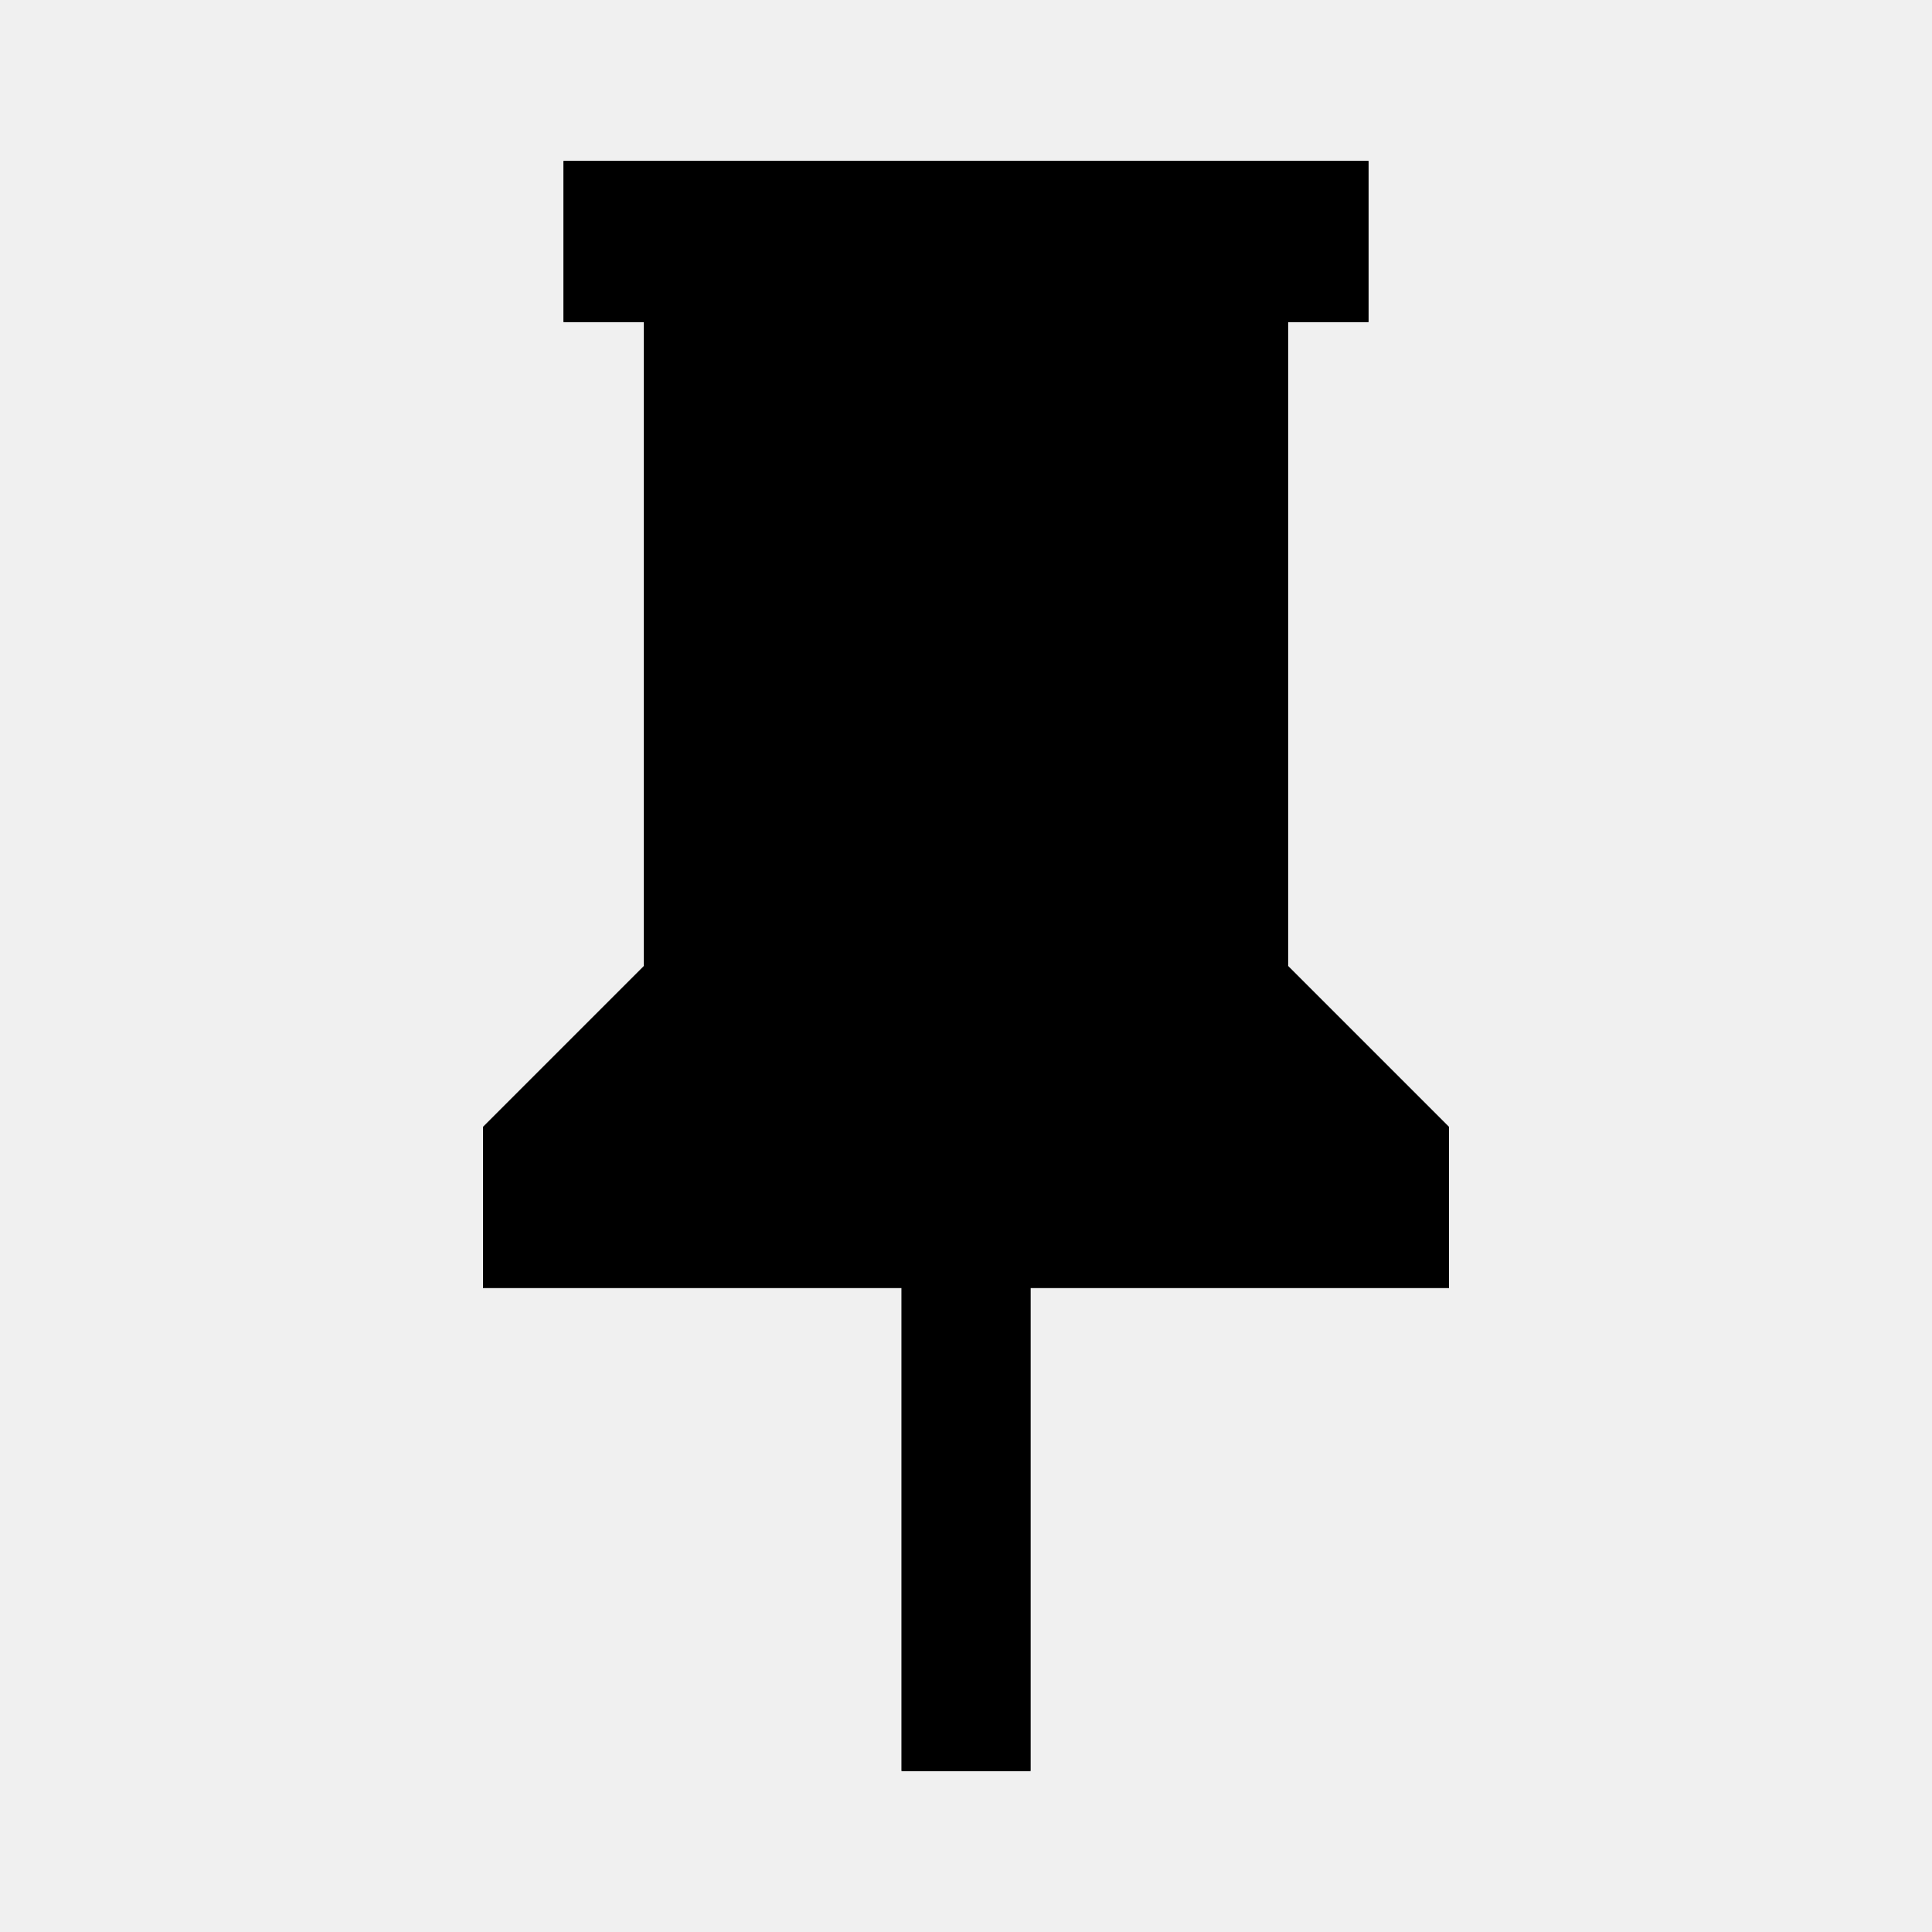
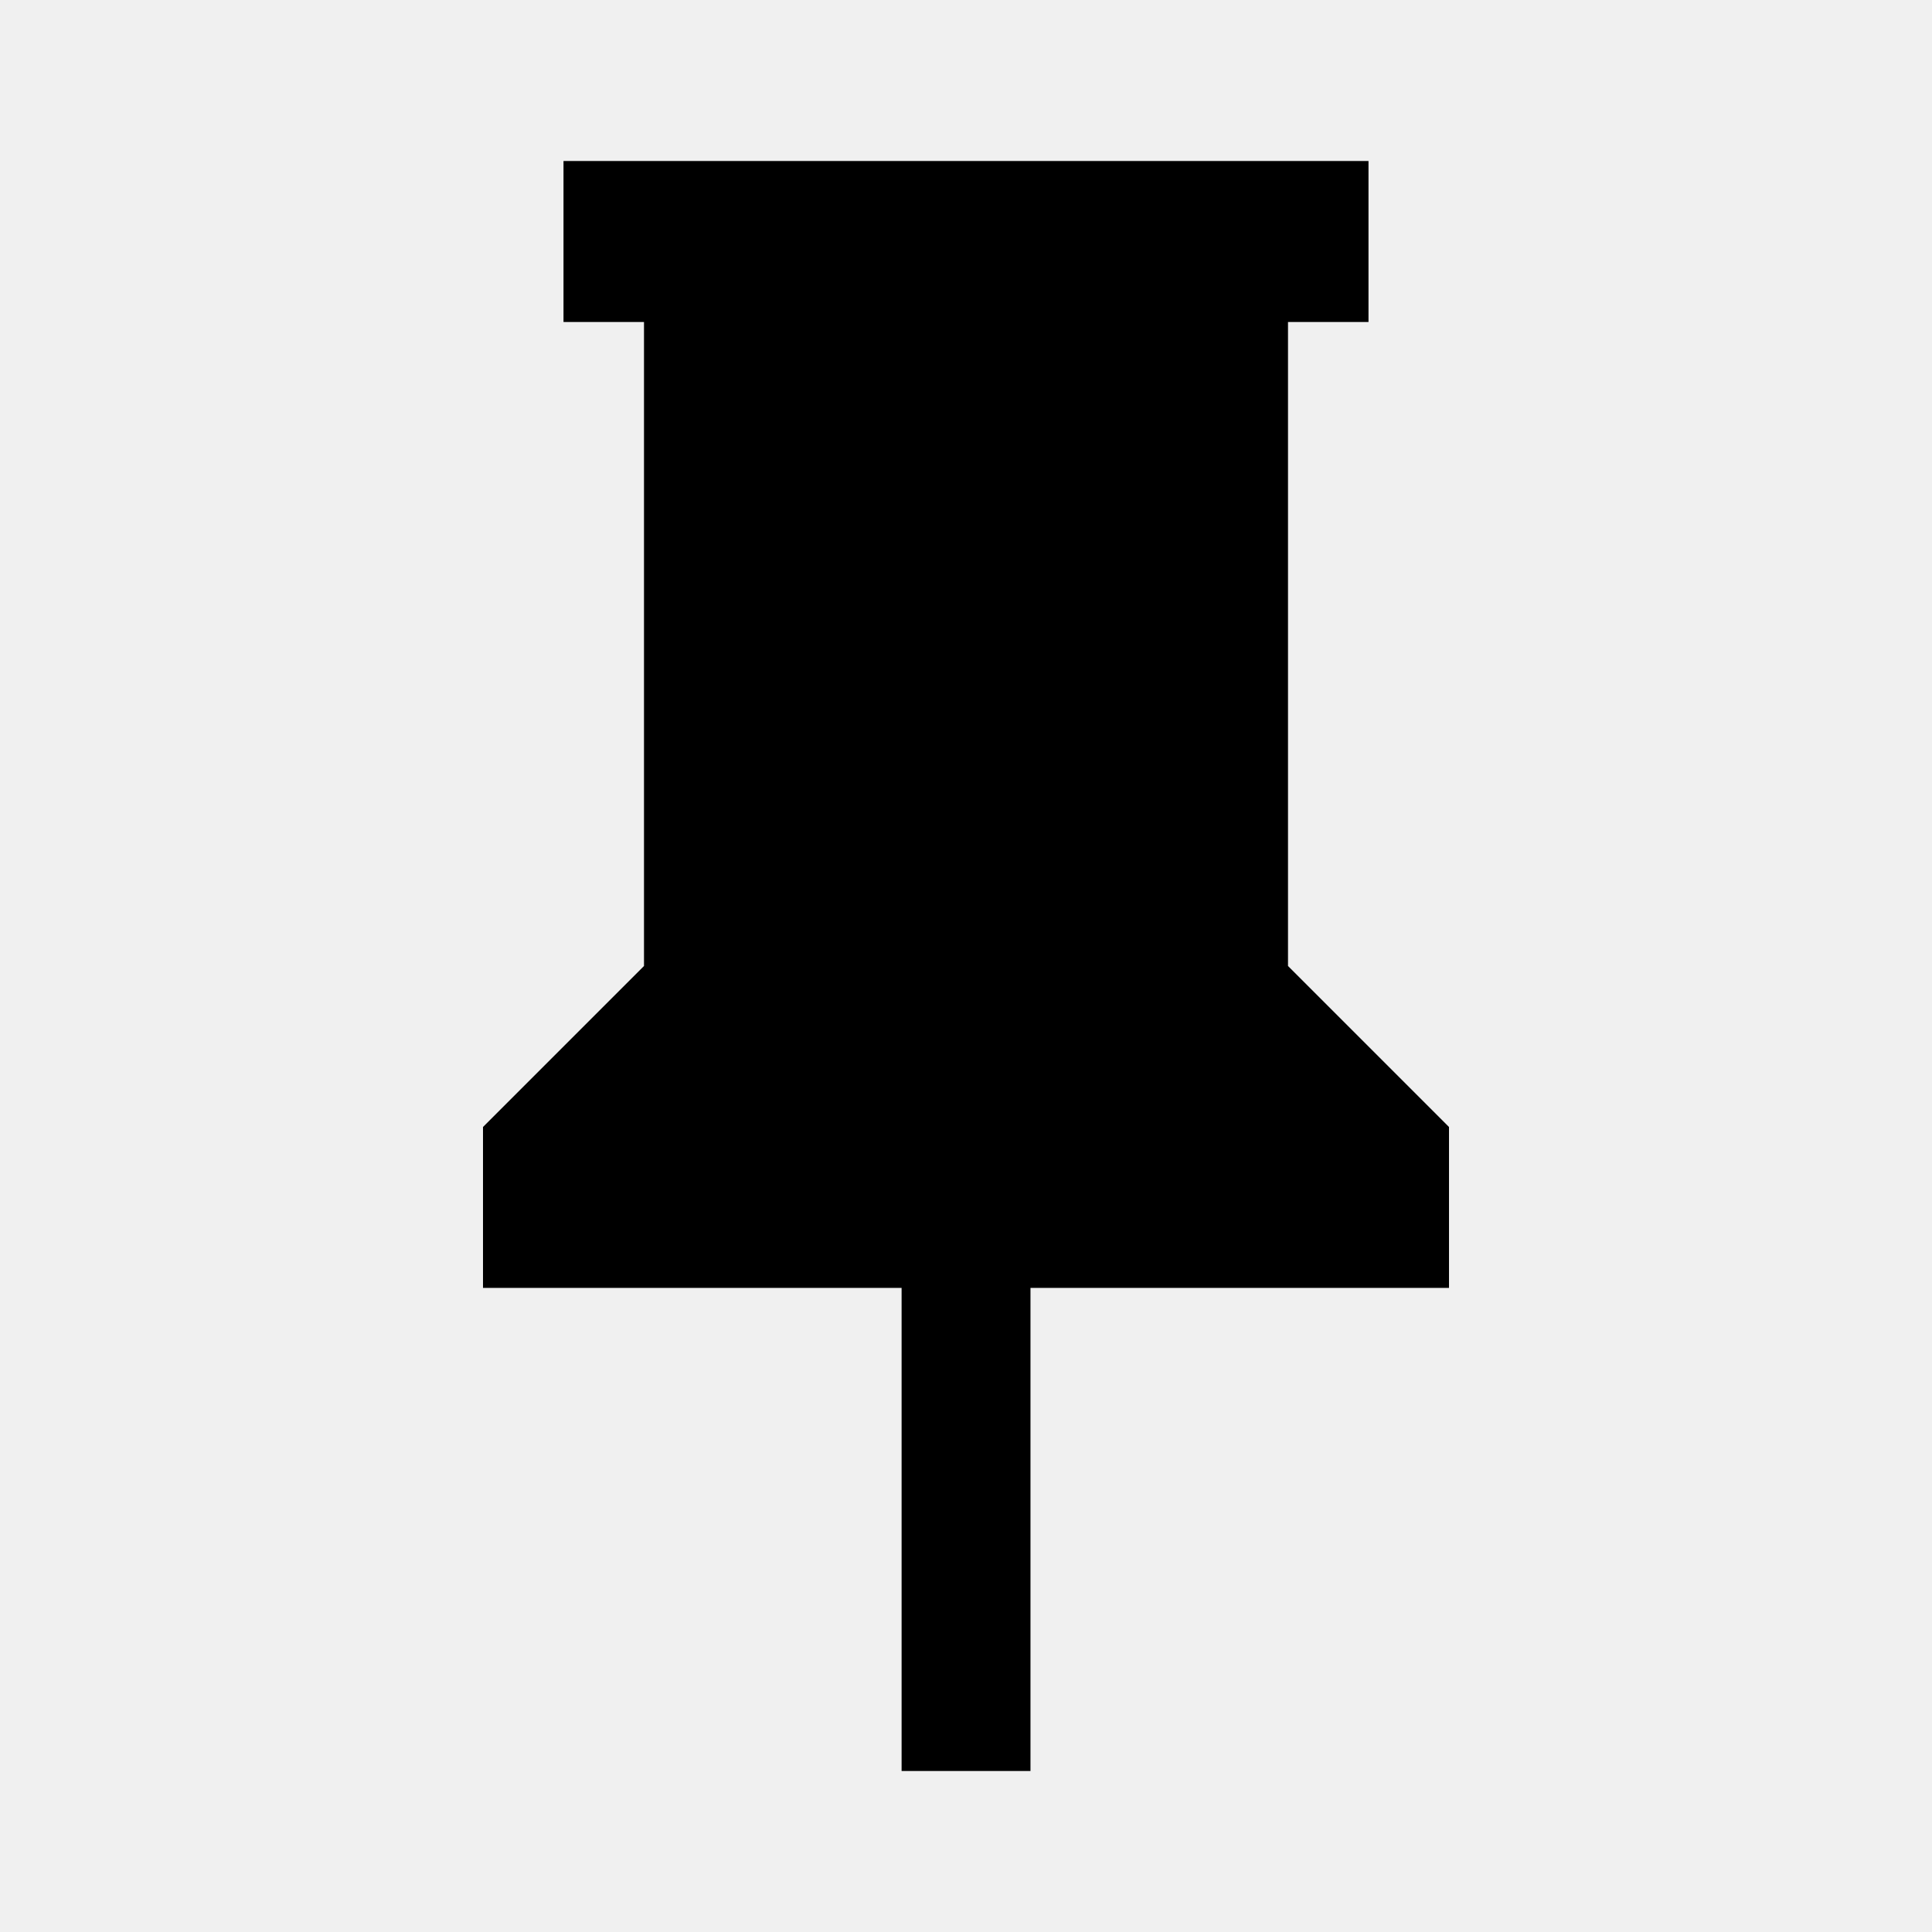
<svg xmlns="http://www.w3.org/2000/svg" xmlns:xlink="http://www.w3.org/1999/xlink" viewBox="0 0 24 24">
  <defs>
-     <path id="a" d="M1 0v2h1v8l-2 2v1.999h5.2V20h1.601v-6.001H12V12l-2-2V2h1V0z" />
+     <path id="a" d="M7 2v2h1v8l-2 2v1.999h5.2V22h1.601v-6.001H18V14l-2-2V4h1V2z" />
  </defs>
-   <g transform="translate(6 2)" fill="none" fill-rule="evenodd">
-     <mask id="b" fill="#fff">
-       <use xlink:href="#a" />
-     </mask>
-     <use fill="#000" xlink:href="#a" />
-     <path fill="#000" mask="url(#b)" d="M-6-2h24v24H-6z" />
-   </g>
+   <use fill="#000" xlink:href="#a" fill-rule="evenodd" />
</svg>
